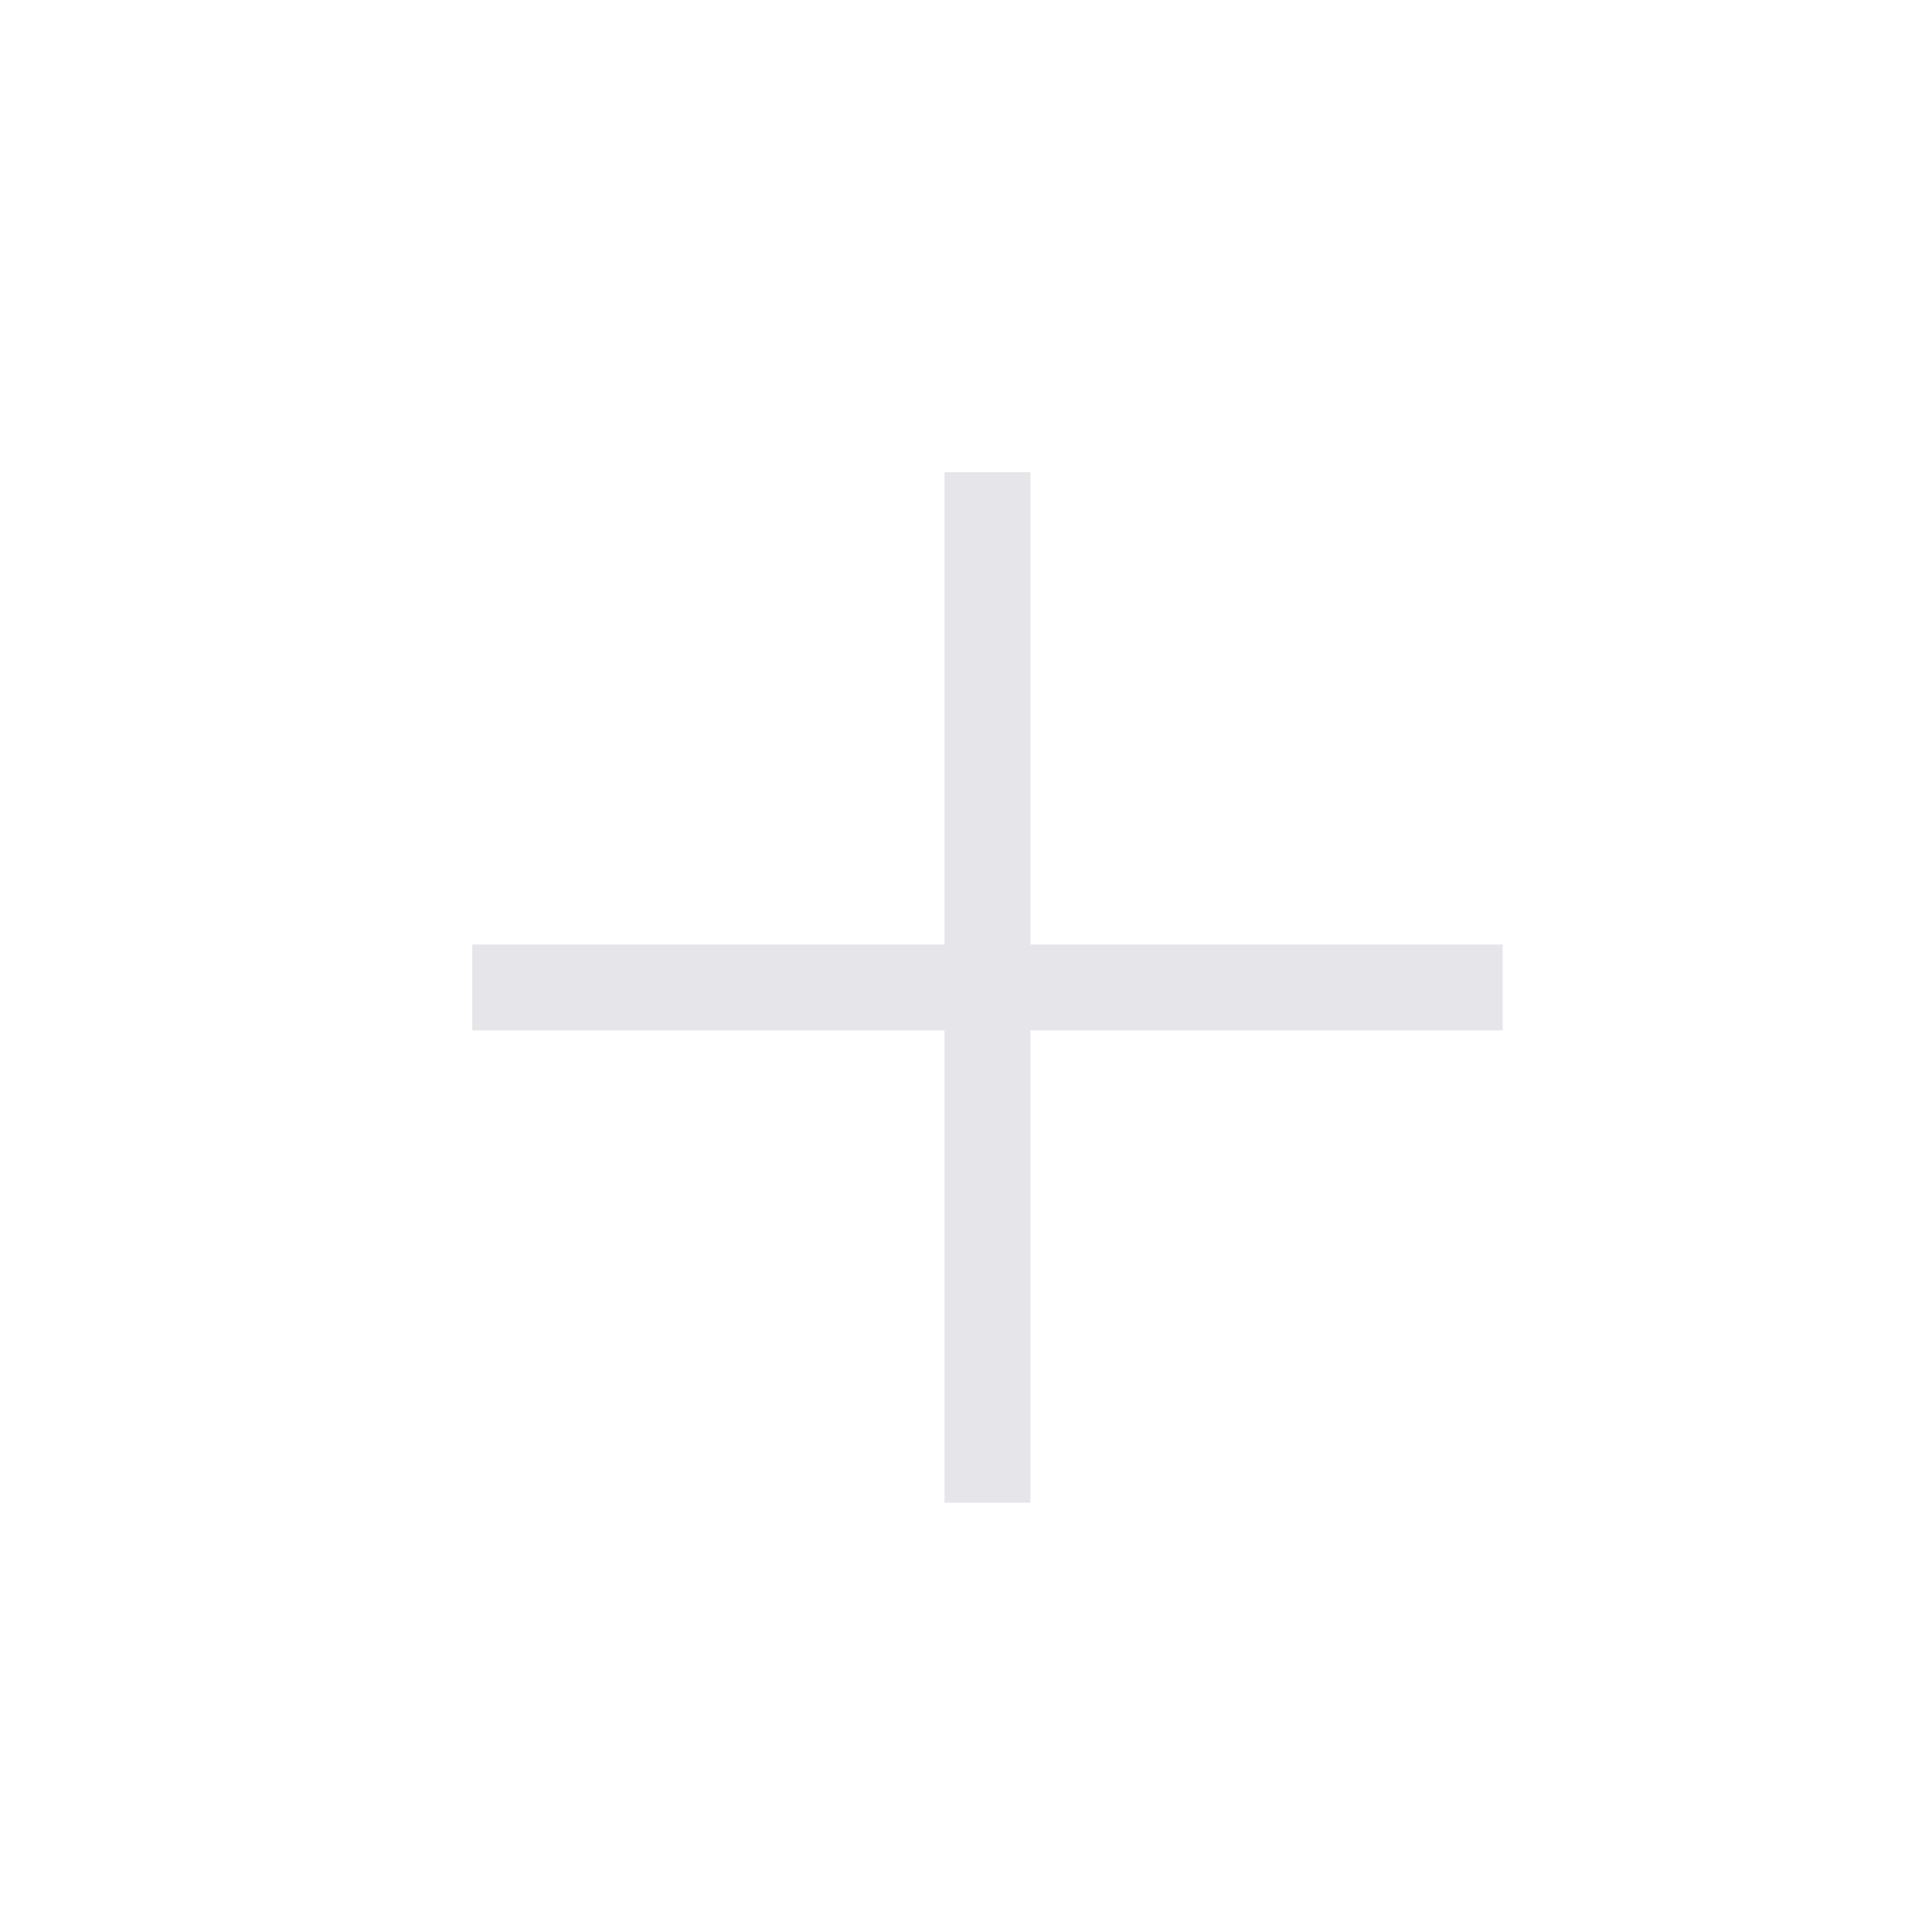
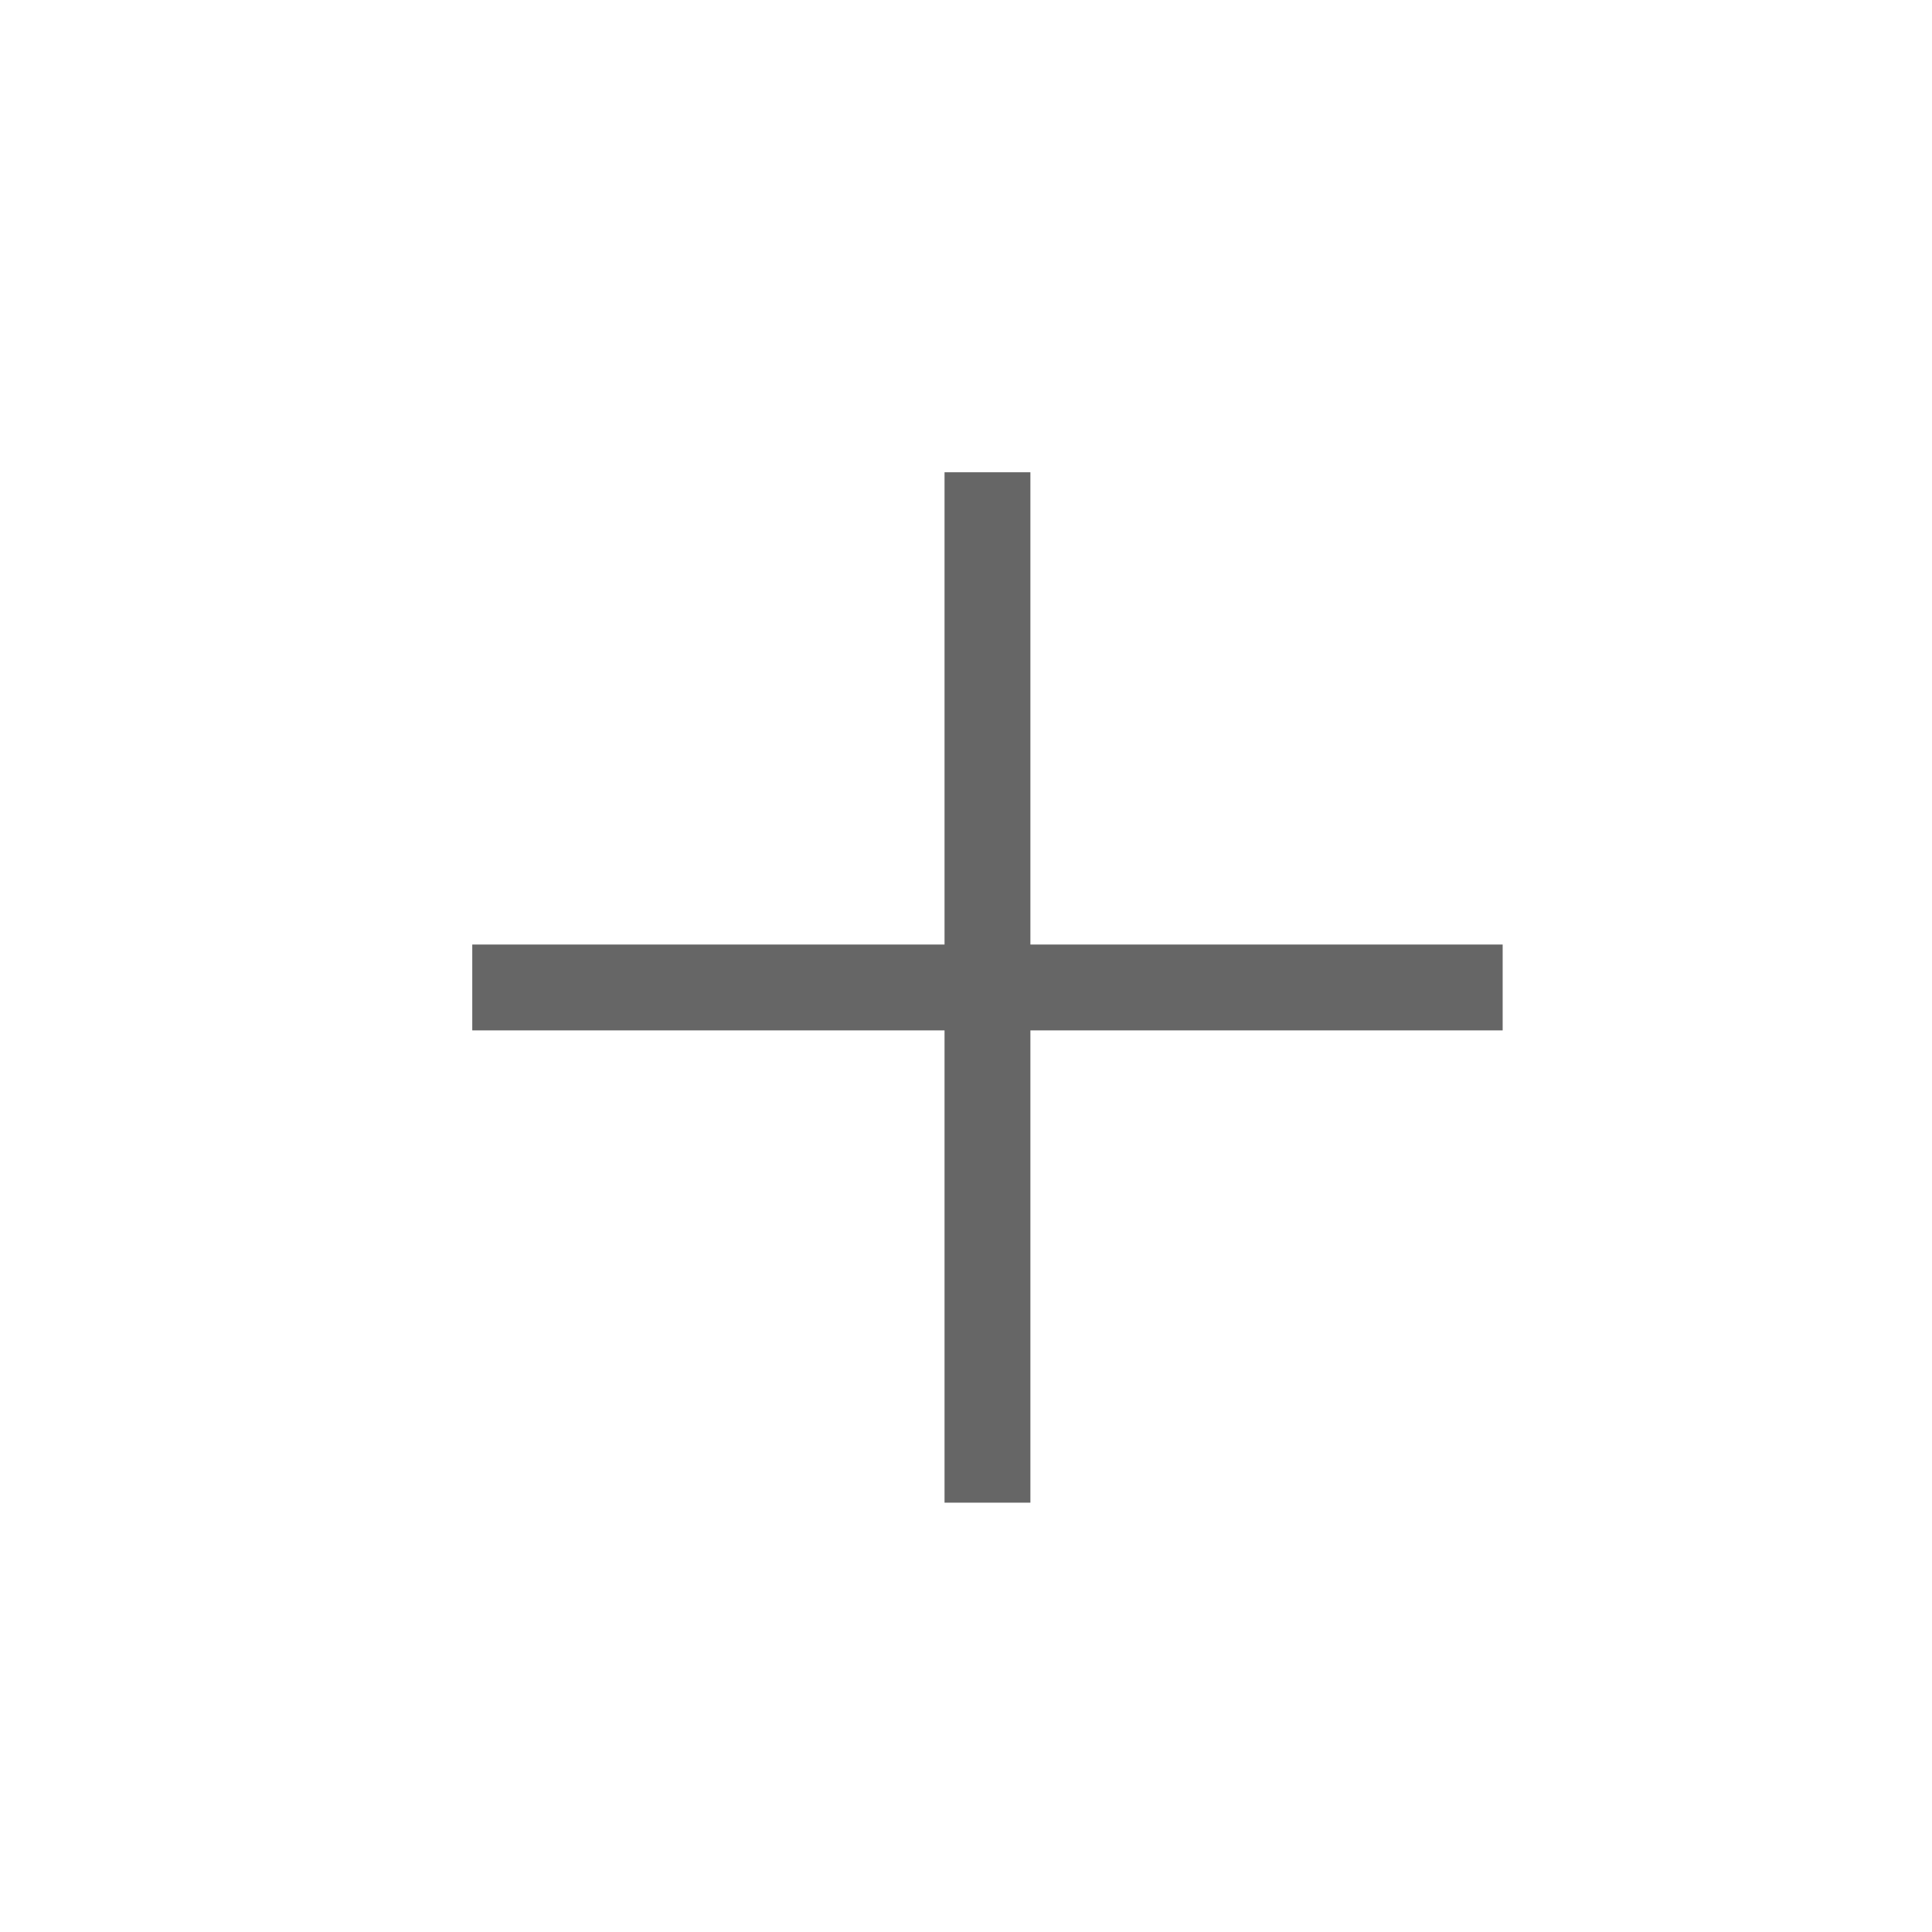
<svg xmlns="http://www.w3.org/2000/svg" width="45px" height="45px" viewBox="0 0 45 45" version="1.1">
  <g id="web-/-tabicon-/-add" stroke="none" stroke-width="1" fill="none" fill-rule="evenodd">
-     <path d="M11,23 L35,23 M23,11 L23,35" id="Combined-Shape" stroke="#E5E5EA" stroke-width="2" />
+     <path d="M11,23 L35,23 M23,11 L23,35" id="Combined-Shape" stroke="#666666" stroke-width="2" />
  </g>
</svg>
